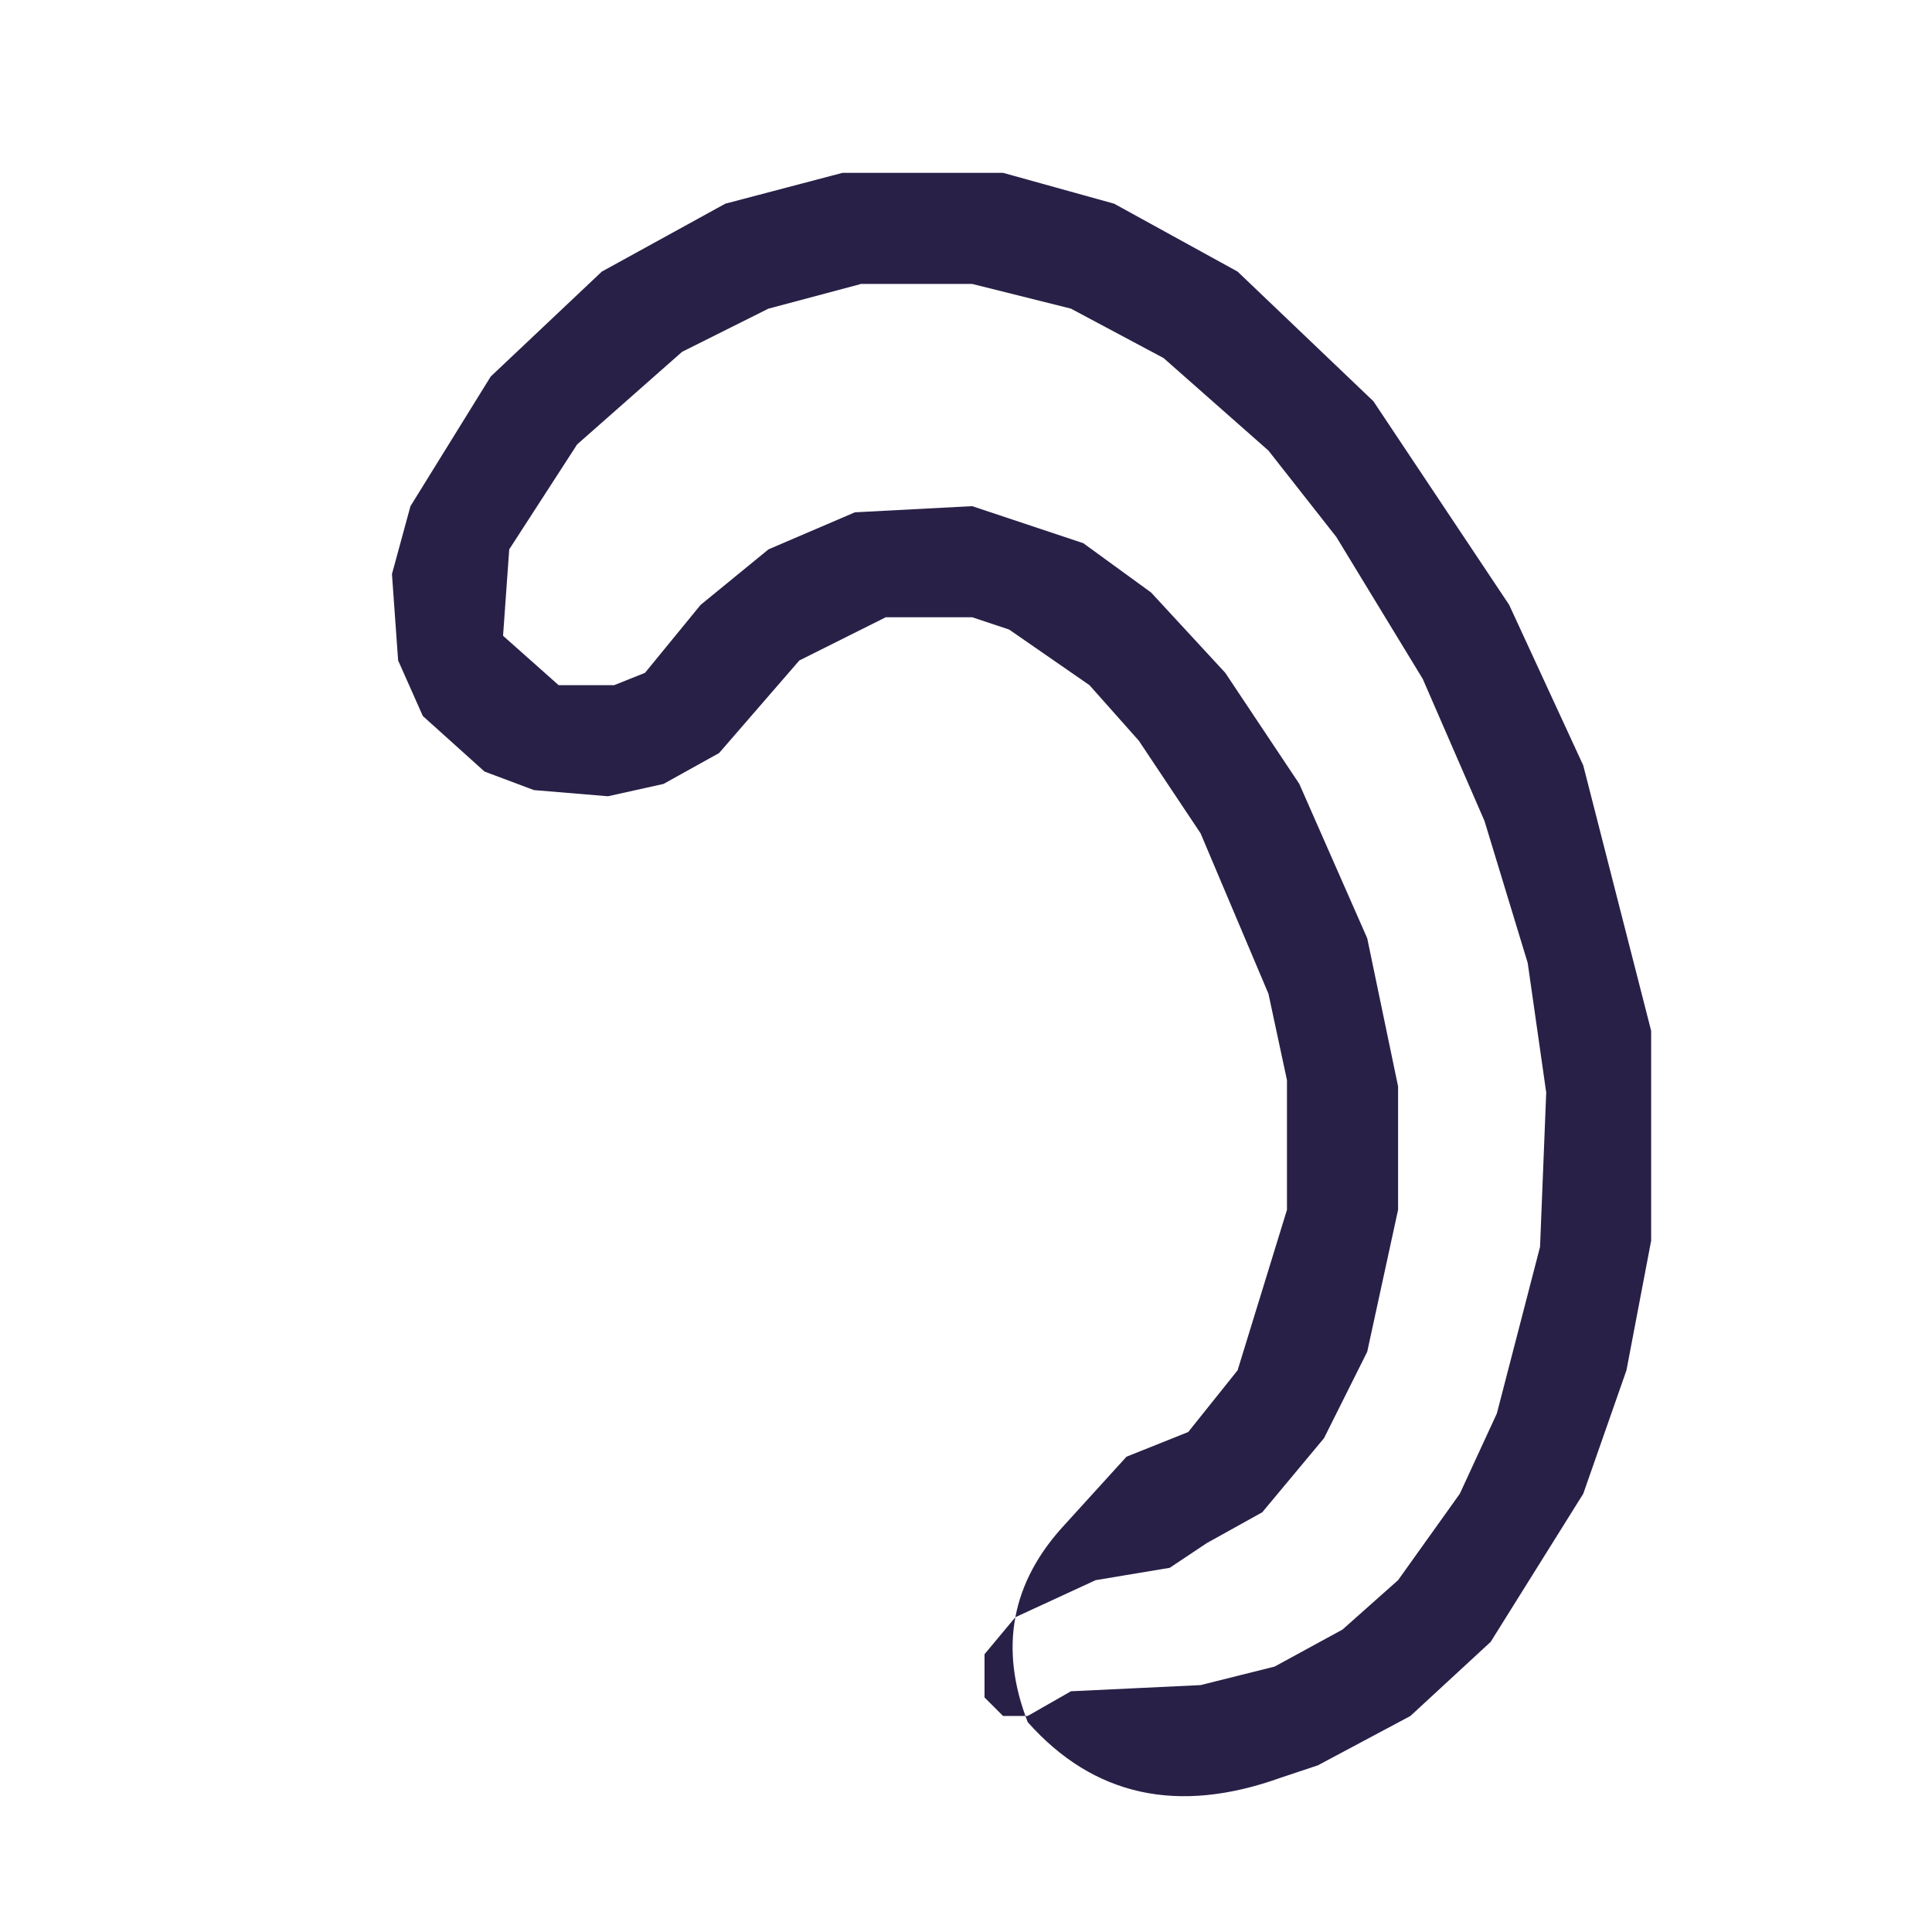
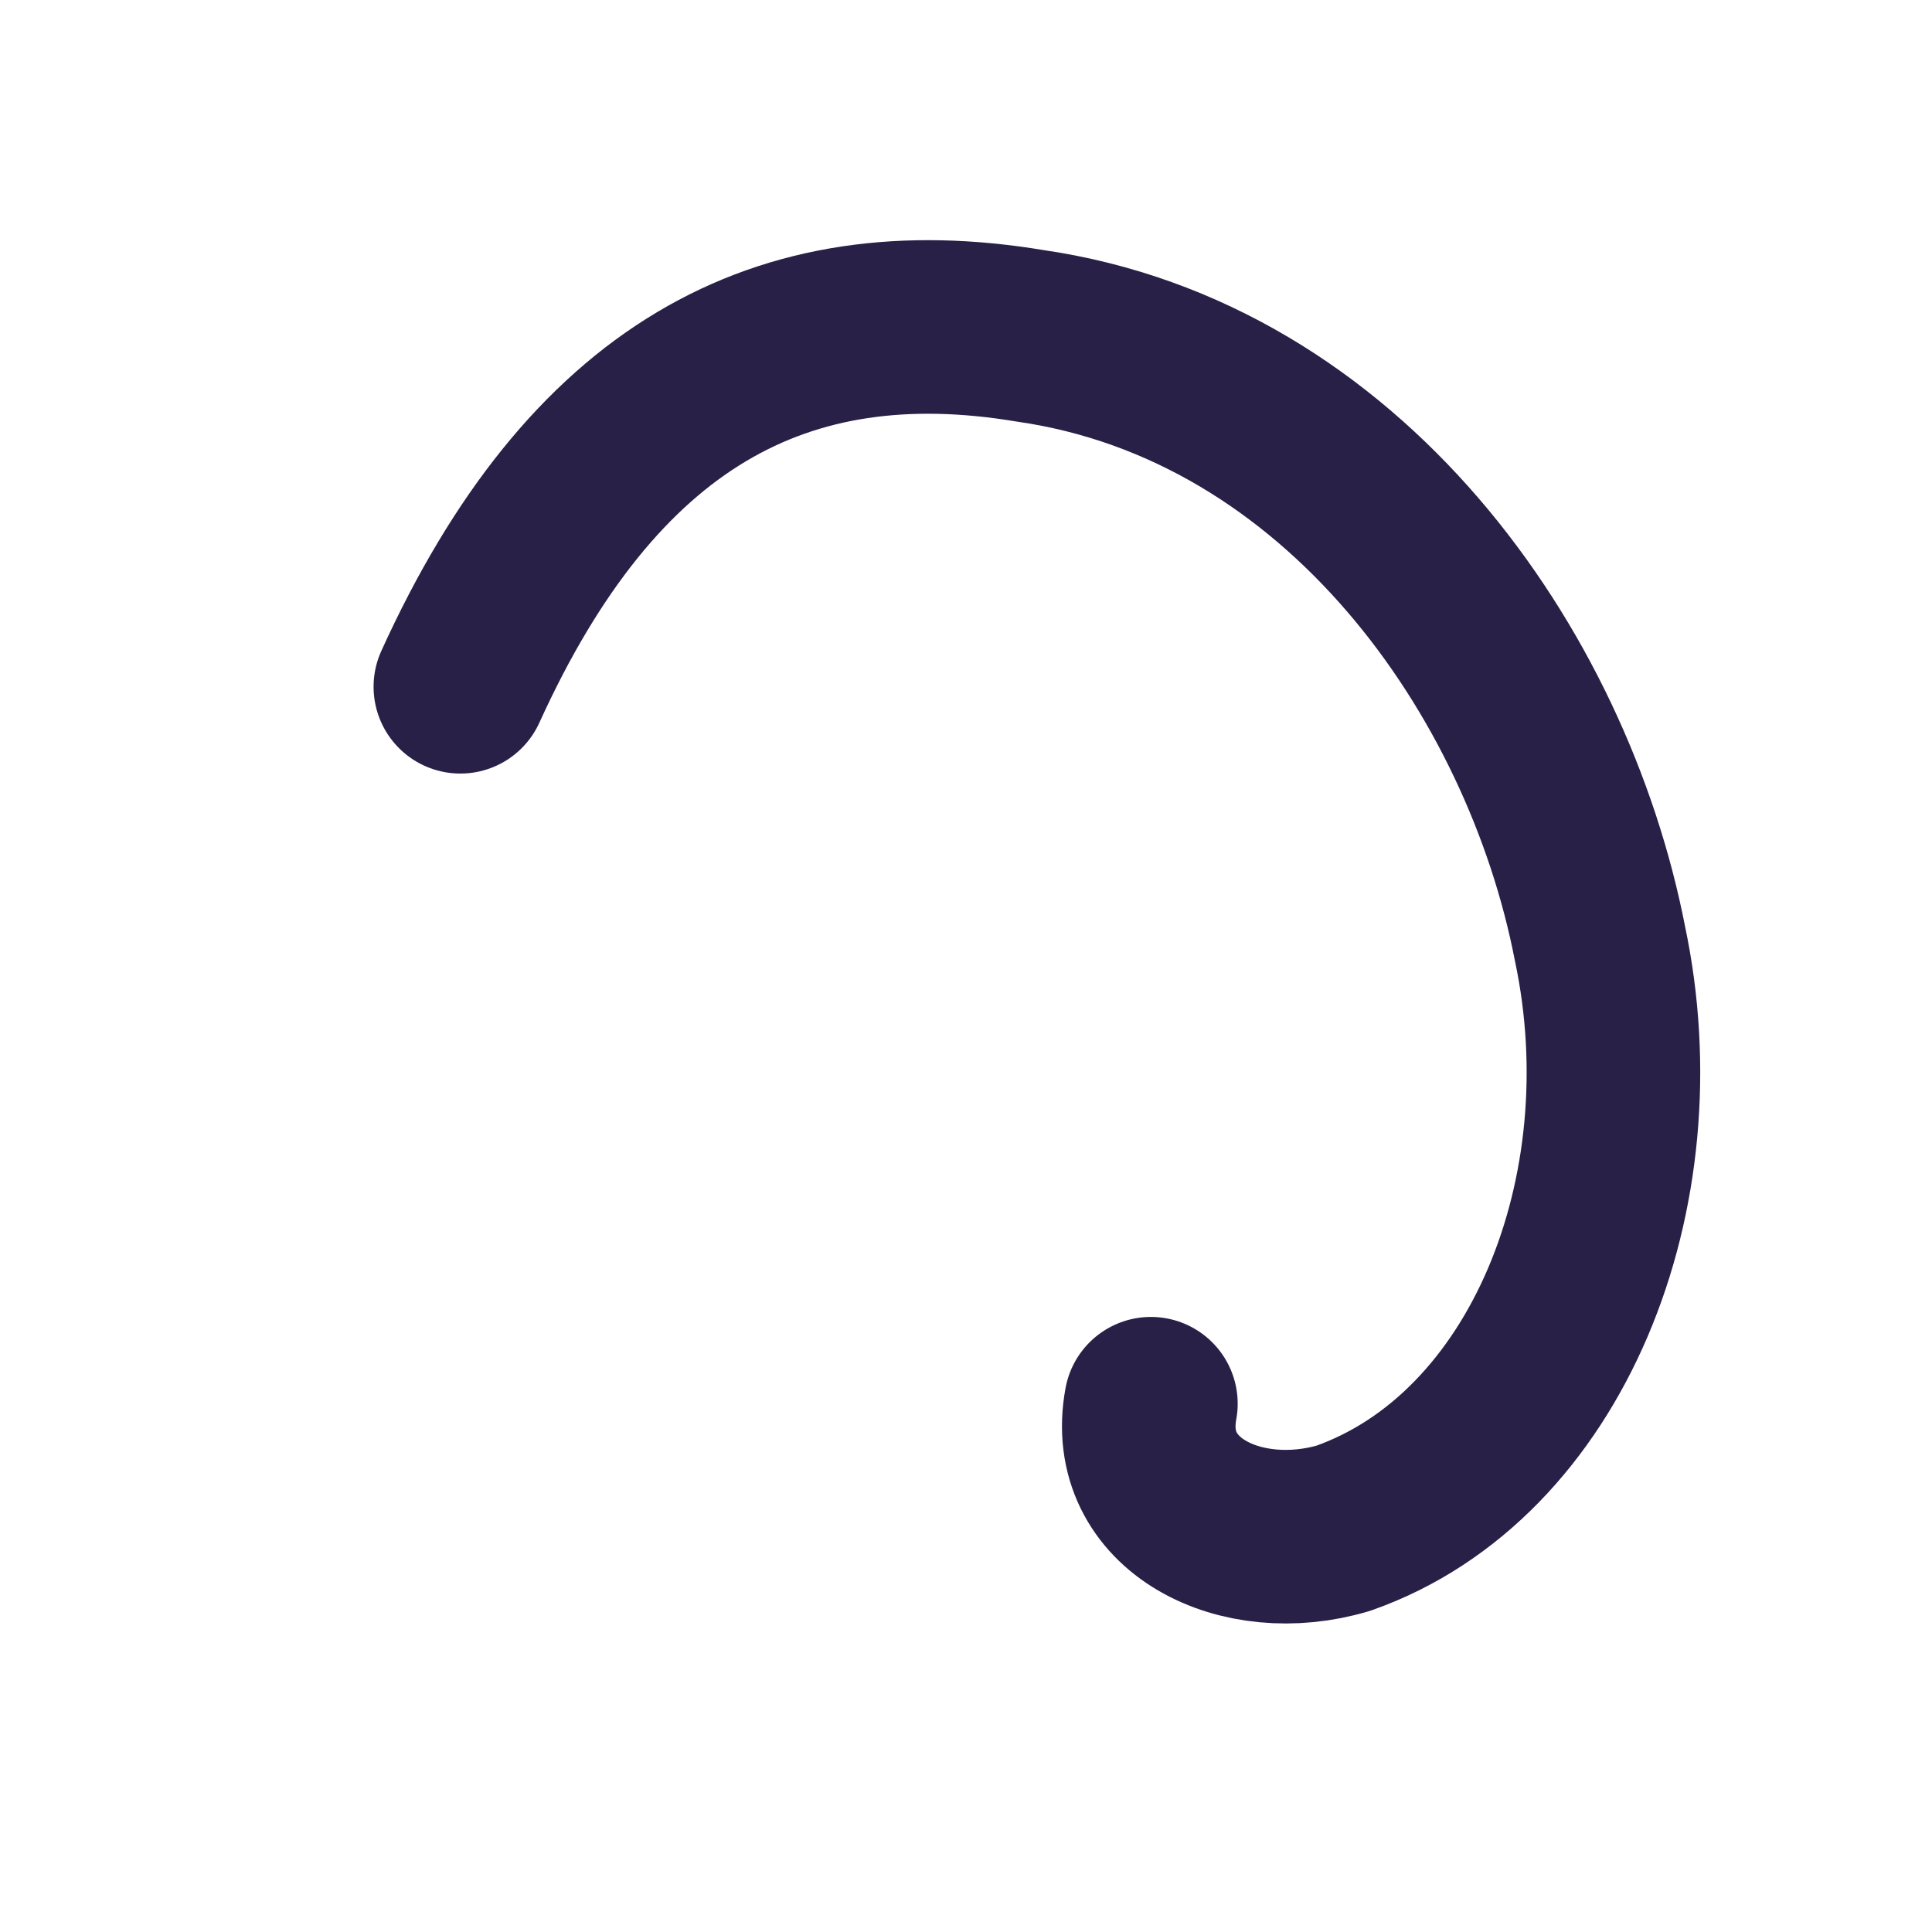
- <svg xmlns="http://www.w3.org/2000/svg" width="512" height="512" viewBox="319 71 282 313" role="img" aria-label="Cauda · retorno — estudo derivado do Jita">
-   <path fill="#292047" fill-rule="evenodd" d="M486,307L496,303L504,293L512,267L512,246L509,232L498,206L488,191L480,182L467,173L461,171L447,171L433,178L420,193L411,198L402,200L390,199L382,196L372,187L368,178L367,164L370,153L383,132L401,115L421,104L440,99L466,99L484,104L504,115L526,136L548,169L560,195L571,238L571,272L567,293L560,313L545,337L532,349L517,357L511,359Q486 368 470 350Q463 332 476 318ZM499,321L493,325L481,327L468,333L463,339L463,346L466,349L470,349L477,345L498,344L510,341L521,335L530,327L540,313L546,300L553,273L554,248L551,227L544,204L534,181L520,158L509,144L492,129L477,121L461,117L443,117L428,121L414,128L397,143L386,160L385,174L394,182L403,182L408,180L417,169L428,160L442,154L461,153L479,159L490,167L502,180L514,198L525,223L530,247L530,267L525,290L518,304L508,316Z" />
+ <svg xmlns="http://www.w3.org/2000/svg" width="512" height="512" viewBox="0 0 512 512" role="img" aria-label="Jita — gesto da cauda em curva de retorno, estudo não homologado">
+   <path d="M122 182C157 105 207 78 273 89C356 101 410 178 424 250C438 316 410 386 356 405C329 413 300 399 305 372" fill="none" stroke="#292047" stroke-width="46" stroke-linecap="round" stroke-linejoin="round" />
</svg>
